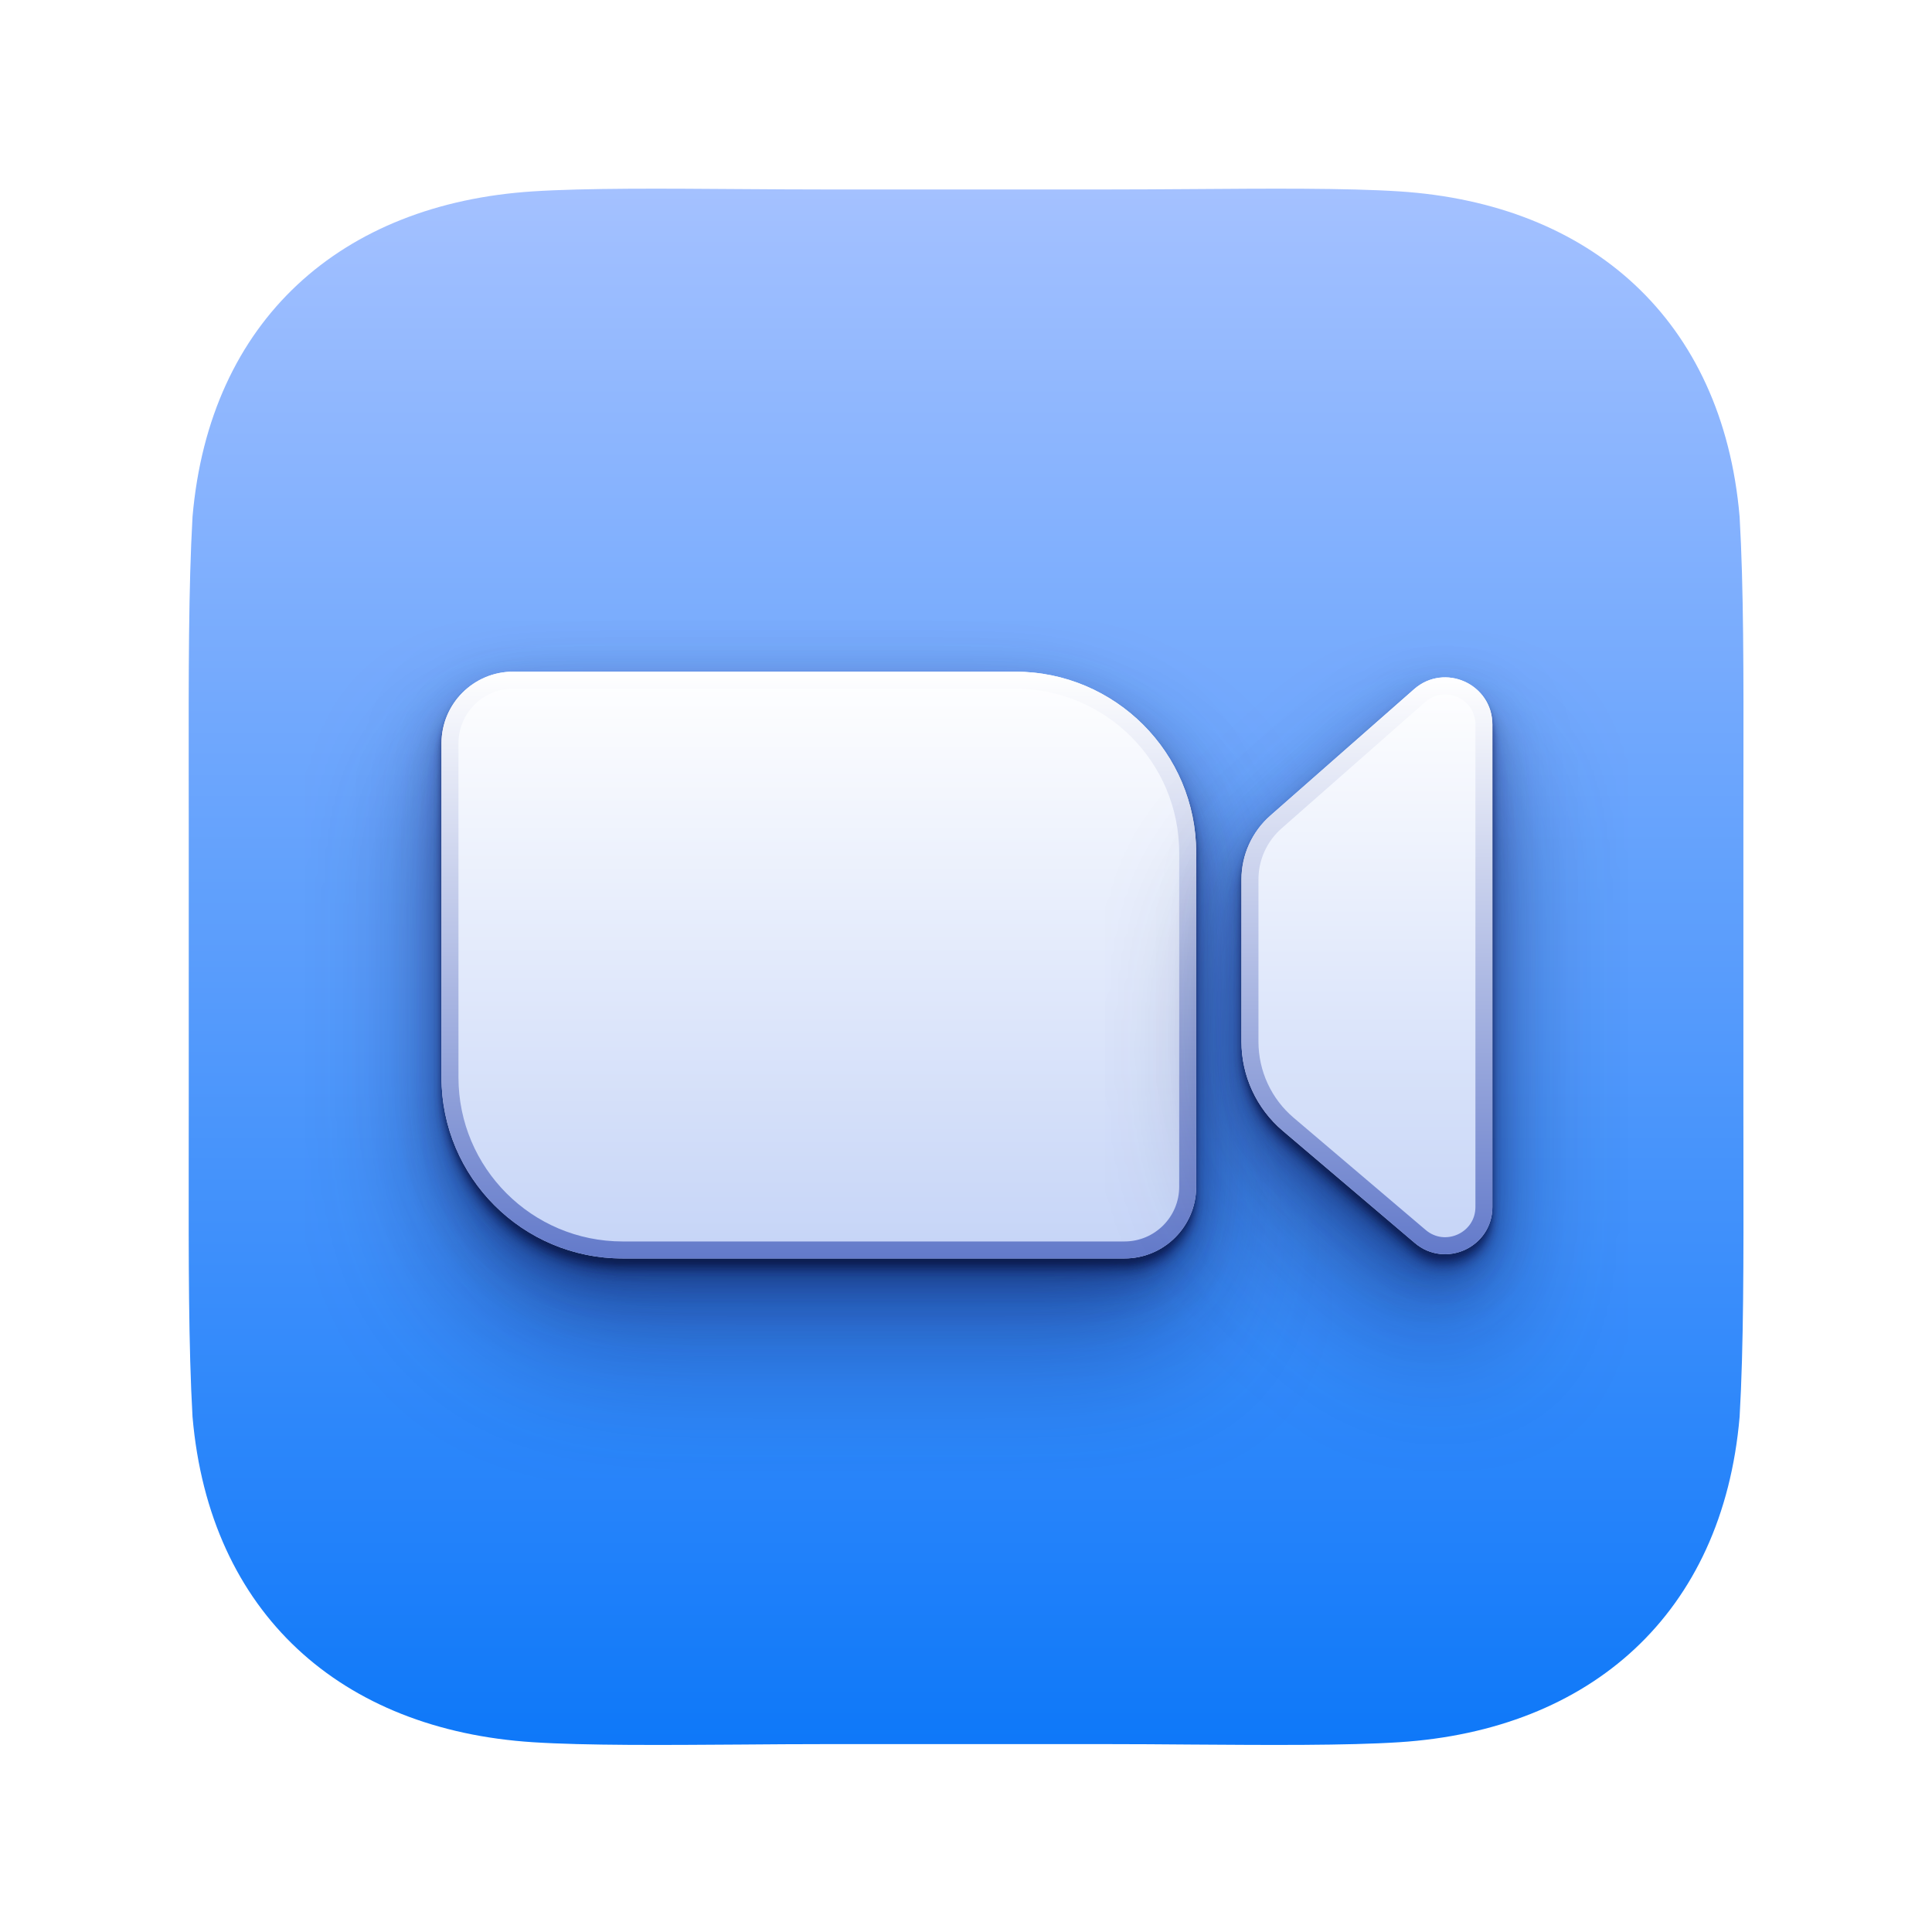
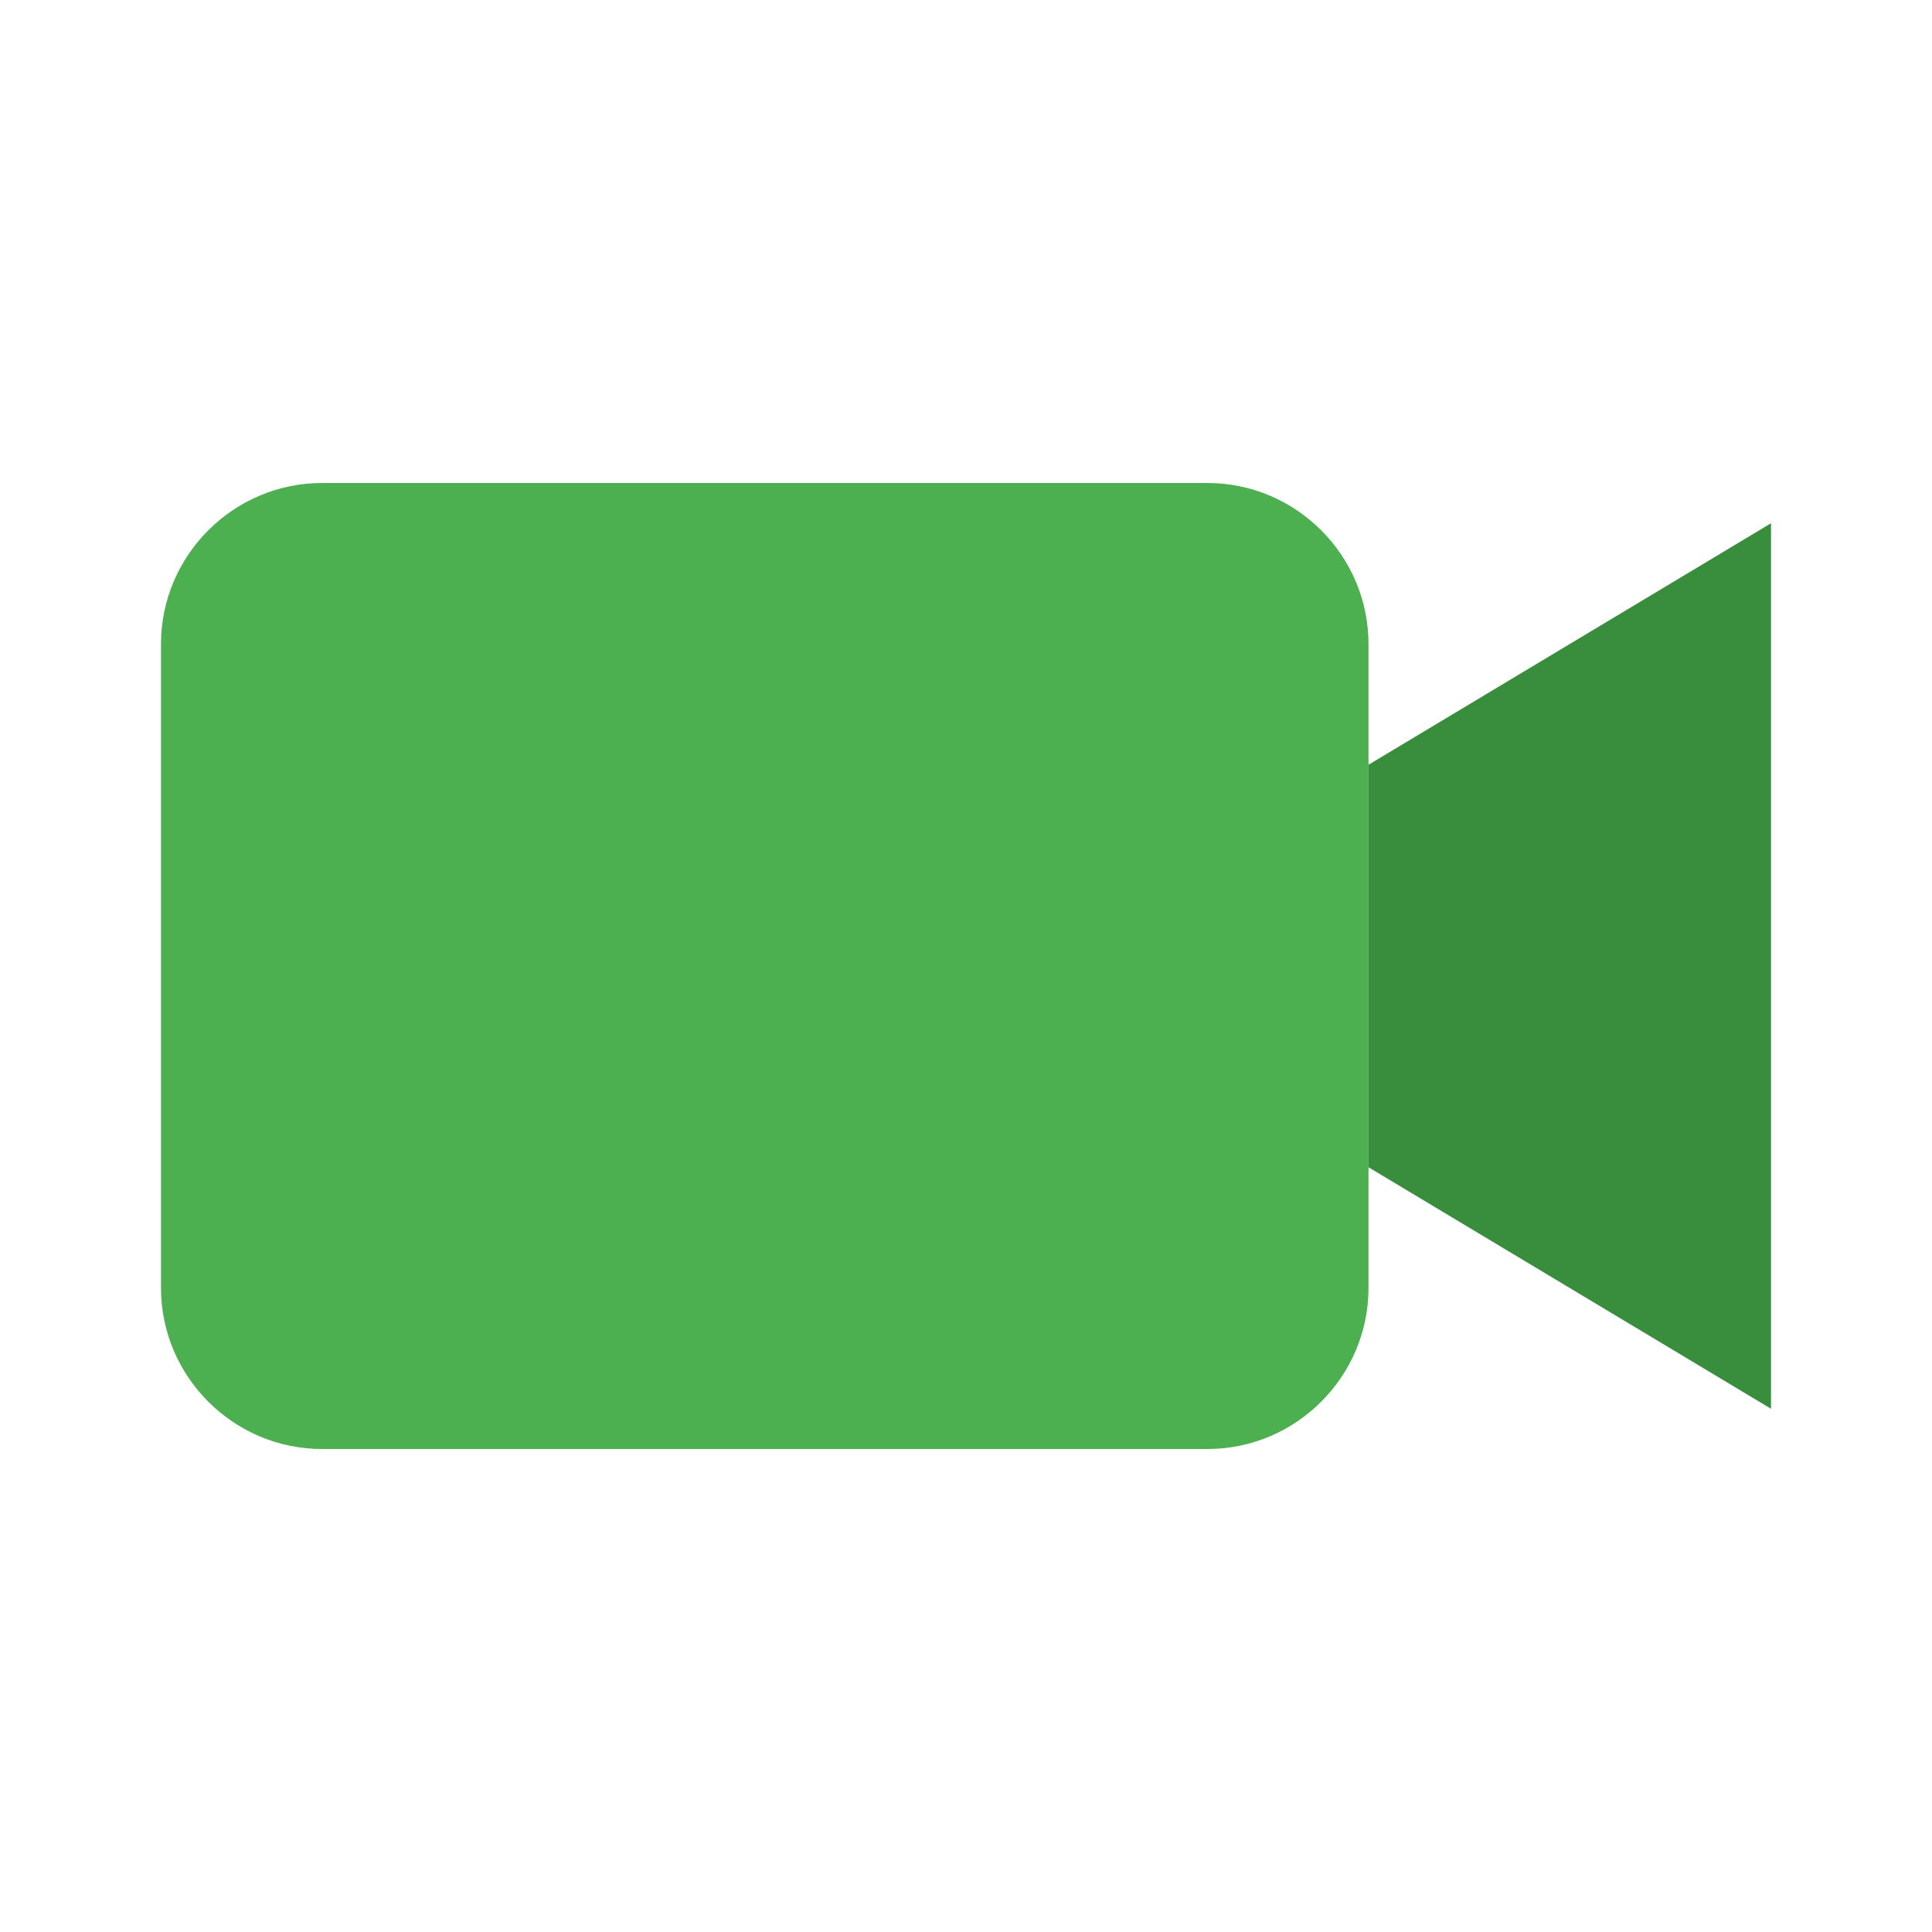
- <svg xmlns="http://www.w3.org/2000/svg" width="40" height="40" viewBox="0 0 40 40" fill="none">
-   <path d="M15.342 3.915C15.939 3.919 16.535 3.923 17.105 3.923H22.898C23.468 3.923 24.064 3.919 24.661 3.915C26.268 3.903 27.877 3.892 28.966 3.962C32.931 4.216 35.666 6.618 36.017 10.7C36.101 12.167 36.099 13.934 36.096 16.018V16.019C36.096 16.376 36.095 16.743 36.095 17.12V22.913C36.095 23.29 36.096 23.657 36.096 24.015C36.099 26.099 36.101 27.866 36.017 29.333C35.666 33.415 32.931 35.817 28.966 36.071C27.877 36.141 26.268 36.13 24.661 36.119C24.064 36.114 23.468 36.11 22.898 36.11H17.105C16.535 36.11 15.939 36.114 15.342 36.119C13.735 36.13 12.126 36.141 11.037 36.071C7.072 35.817 4.338 33.415 3.986 29.333C3.903 27.866 3.905 26.099 3.907 24.015V24.015C3.907 23.657 3.908 23.29 3.908 22.913V17.12C3.908 16.743 3.907 16.376 3.907 16.019V16.018C3.905 13.934 3.903 12.167 3.986 10.7C4.338 6.618 7.072 4.216 11.037 3.962C12.126 3.892 13.735 3.903 15.342 3.915Z" fill="url(#paint0_linear_2753_16477)" />
-   <g filter="url(#filter0_dddddd_2753_16477)">
-     <path d="M9.141 15.391C9.141 14.571 9.805 13.906 10.625 13.906H21.016C23.087 13.906 24.766 15.585 24.766 17.656V24.57C24.766 25.39 24.101 26.055 23.281 26.055H12.891C10.82 26.055 9.141 24.376 9.141 22.305V15.391Z" fill="url(#paint1_linear_2753_16477)" />
-     <path d="M9.316 15.391C9.316 14.668 9.902 14.082 10.625 14.082H21.016C22.99 14.082 24.59 15.682 24.59 17.656V24.57C24.59 25.293 24.004 25.879 23.281 25.879H12.891C10.917 25.879 9.316 24.279 9.316 22.305V15.391Z" stroke="url(#paint2_linear_2753_16477)" stroke-width="0.352" />
-   </g>
-   <g filter="url(#filter1_dddddd_2753_16477)">
-     <path d="M25.703 18.207C25.703 17.702 25.921 17.221 26.3 16.887L29.277 14.269C29.908 13.714 30.898 14.162 30.898 15.002V24.989C30.898 25.821 29.924 26.272 29.29 25.733L26.557 23.411C26.015 22.951 25.703 22.276 25.703 21.566V18.207Z" fill="url(#paint3_linear_2753_16477)" />
-     <path d="M25.879 18.207C25.879 17.753 26.075 17.32 26.416 17.02L29.393 14.401C29.91 13.946 30.723 14.313 30.723 15.002V24.989C30.723 25.671 29.924 26.041 29.403 25.599L26.671 23.277C26.168 22.851 25.879 22.225 25.879 21.566V18.207Z" stroke="url(#paint4_linear_2753_16477)" stroke-width="0.352" />
-   </g>
-   <defs>
-     <filter id="filter0_dddddd_2753_16477" x="6.328" y="12.852" width="21.25" height="17.773" filterUnits="userSpaceOnUse" color-interpolation-filters="sRGB">
-       <feFlood flood-opacity="0" result="BackgroundImageFix" />
-       <feColorMatrix in="SourceAlpha" type="matrix" values="0 0 0 0 0 0 0 0 0 0 0 0 0 0 0 0 0 0 127 0" result="hardAlpha" />
-       <feOffset dy="0.096" />
-       <feGaussianBlur stdDeviation="0.036" />
-       <feColorMatrix type="matrix" values="0 0 0 0 0.051 0 0 0 0 0.122 0 0 0 0 0.396 0 0 0 0.19 0" />
-       <feBlend mode="multiply" in2="BackgroundImageFix" result="effect1_dropShadow_2753_16477" />
-       <feColorMatrix in="SourceAlpha" type="matrix" values="0 0 0 0 0 0 0 0 0 0 0 0 0 0 0 0 0 0 127 0" result="hardAlpha" />
-       <feOffset dy="0.189" />
-       <feGaussianBlur stdDeviation="0.079" />
-       <feColorMatrix type="matrix" values="0 0 0 0 0.051 0 0 0 0 0.122 0 0 0 0 0.396 0 0 0 0.369 0" />
-       <feBlend mode="multiply" in2="effect1_dropShadow_2753_16477" result="effect2_dropShadow_2753_16477" />
-       <feColorMatrix in="SourceAlpha" type="matrix" values="0 0 0 0 0 0 0 0 0 0 0 0 0 0 0 0 0 0 127 0" result="hardAlpha" />
-       <feOffset dy="0.291" />
-       <feGaussianBlur stdDeviation="0.135" />
-       <feColorMatrix type="matrix" values="0 0 0 0 0.051 0 0 0 0 0.122 0 0 0 0 0.396 0 0 0 0.3 0" />
-       <feBlend mode="multiply" in2="effect2_dropShadow_2753_16477" result="effect3_dropShadow_2753_16477" />
-       <feColorMatrix in="SourceAlpha" type="matrix" values="0 0 0 0 0 0 0 0 0 0 0 0 0 0 0 0 0 0 127 0" result="hardAlpha" />
-       <feOffset dy="0.427" />
-       <feGaussianBlur stdDeviation="0.43" />
-       <feColorMatrix type="matrix" values="0 0 0 0 0.051 0 0 0 0 0.122 0 0 0 0 0.396 0 0 0 0.3 0" />
-       <feBlend mode="multiply" in2="effect3_dropShadow_2753_16477" result="effect4_dropShadow_2753_16477" />
-       <feColorMatrix in="SourceAlpha" type="matrix" values="0 0 0 0 0 0 0 0 0 0 0 0 0 0 0 0 0 0 127 0" result="hardAlpha" />
-       <feOffset dy="0.665" />
-       <feGaussianBlur stdDeviation="0.799" />
-       <feColorMatrix type="matrix" values="0 0 0 0 0.051 0 0 0 0 0.122 0 0 0 0 0.396 0 0 0 0.29 0" />
-       <feBlend mode="overlay" in2="effect4_dropShadow_2753_16477" result="effect5_dropShadow_2753_16477" />
-       <feColorMatrix in="SourceAlpha" type="matrix" values="0 0 0 0 0 0 0 0 0 0 0 0 0 0 0 0 0 0 127 0" result="hardAlpha" />
-       <feOffset dy="1.758" />
-       <feGaussianBlur stdDeviation="1.406" />
-       <feColorMatrix type="matrix" values="0 0 0 0 0.051 0 0 0 0 0.122 0 0 0 0 0.396 0 0 0 0.45 0" />
-       <feBlend mode="multiply" in2="effect5_dropShadow_2753_16477" result="effect6_dropShadow_2753_16477" />
-       <feBlend mode="normal" in="SourceGraphic" in2="effect6_dropShadow_2753_16477" result="shape" />
-     </filter>
-     <filter id="filter1_dddddd_2753_16477" x="22.891" y="12.969" width="10.82" height="17.569" filterUnits="userSpaceOnUse" color-interpolation-filters="sRGB">
-       <feFlood flood-opacity="0" result="BackgroundImageFix" />
-       <feColorMatrix in="SourceAlpha" type="matrix" values="0 0 0 0 0 0 0 0 0 0 0 0 0 0 0 0 0 0 127 0" result="hardAlpha" />
-       <feOffset dy="0.096" />
-       <feGaussianBlur stdDeviation="0.036" />
-       <feColorMatrix type="matrix" values="0 0 0 0 0.051 0 0 0 0 0.122 0 0 0 0 0.396 0 0 0 0.19 0" />
-       <feBlend mode="multiply" in2="BackgroundImageFix" result="effect1_dropShadow_2753_16477" />
-       <feColorMatrix in="SourceAlpha" type="matrix" values="0 0 0 0 0 0 0 0 0 0 0 0 0 0 0 0 0 0 127 0" result="hardAlpha" />
-       <feOffset dy="0.189" />
-       <feGaussianBlur stdDeviation="0.079" />
-       <feColorMatrix type="matrix" values="0 0 0 0 0.051 0 0 0 0 0.122 0 0 0 0 0.396 0 0 0 0.369 0" />
-       <feBlend mode="multiply" in2="effect1_dropShadow_2753_16477" result="effect2_dropShadow_2753_16477" />
-       <feColorMatrix in="SourceAlpha" type="matrix" values="0 0 0 0 0 0 0 0 0 0 0 0 0 0 0 0 0 0 127 0" result="hardAlpha" />
-       <feOffset dy="0.291" />
-       <feGaussianBlur stdDeviation="0.135" />
-       <feColorMatrix type="matrix" values="0 0 0 0 0.051 0 0 0 0 0.122 0 0 0 0 0.396 0 0 0 0.3 0" />
-       <feBlend mode="multiply" in2="effect2_dropShadow_2753_16477" result="effect3_dropShadow_2753_16477" />
-       <feColorMatrix in="SourceAlpha" type="matrix" values="0 0 0 0 0 0 0 0 0 0 0 0 0 0 0 0 0 0 127 0" result="hardAlpha" />
-       <feOffset dy="0.427" />
-       <feGaussianBlur stdDeviation="0.43" />
-       <feColorMatrix type="matrix" values="0 0 0 0 0.051 0 0 0 0 0.122 0 0 0 0 0.396 0 0 0 0.3 0" />
-       <feBlend mode="multiply" in2="effect3_dropShadow_2753_16477" result="effect4_dropShadow_2753_16477" />
-       <feColorMatrix in="SourceAlpha" type="matrix" values="0 0 0 0 0 0 0 0 0 0 0 0 0 0 0 0 0 0 127 0" result="hardAlpha" />
-       <feOffset dy="0.665" />
-       <feGaussianBlur stdDeviation="0.799" />
-       <feColorMatrix type="matrix" values="0 0 0 0 0.051 0 0 0 0 0.122 0 0 0 0 0.396 0 0 0 0.29 0" />
-       <feBlend mode="overlay" in2="effect4_dropShadow_2753_16477" result="effect5_dropShadow_2753_16477" />
-       <feColorMatrix in="SourceAlpha" type="matrix" values="0 0 0 0 0 0 0 0 0 0 0 0 0 0 0 0 0 0 127 0" result="hardAlpha" />
-       <feOffset dy="1.758" />
-       <feGaussianBlur stdDeviation="1.406" />
-       <feColorMatrix type="matrix" values="0 0 0 0 0.051 0 0 0 0 0.122 0 0 0 0 0.396 0 0 0 0.45 0" />
-       <feBlend mode="multiply" in2="effect5_dropShadow_2753_16477" result="effect6_dropShadow_2753_16477" />
-       <feBlend mode="normal" in="SourceGraphic" in2="effect6_dropShadow_2753_16477" result="shape" />
-     </filter>
-     <linearGradient id="paint0_linear_2753_16477" x1="20.002" y1="3.906" x2="20.002" y2="36.127" gradientUnits="userSpaceOnUse">
-       <stop stop-color="#A4C1FF" />
-       <stop offset="1" stop-color="#0E78F9" />
-     </linearGradient>
-     <linearGradient id="paint1_linear_2753_16477" x1="16.953" y1="13.906" x2="16.953" y2="26.055" gradientUnits="userSpaceOnUse">
-       <stop stop-color="white" />
-       <stop offset="1" stop-color="#C5D4F7" />
-     </linearGradient>
-     <linearGradient id="paint2_linear_2753_16477" x1="16.953" y1="13.906" x2="16.953" y2="26.055" gradientUnits="userSpaceOnUse">
-       <stop stop-color="white" />
-       <stop offset="1" stop-color="#637ACA" />
-     </linearGradient>
-     <linearGradient id="paint3_linear_2753_16477" x1="28.301" y1="14.023" x2="28.301" y2="25.967" gradientUnits="userSpaceOnUse">
-       <stop stop-color="white" />
-       <stop offset="1" stop-color="#C5D4F7" />
-     </linearGradient>
-     <linearGradient id="paint4_linear_2753_16477" x1="28.301" y1="14.023" x2="28.301" y2="25.967" gradientUnits="userSpaceOnUse">
-       <stop stop-color="white" />
-       <stop offset="1" stop-color="#637ACA" />
-     </linearGradient>
-   </defs>
+ <svg xmlns="http://www.w3.org/2000/svg" version="1" viewBox="0 0 48 48" enable-background="new 0 0 48 48">
+   <path fill="#4CAF50" d="M8,12h22c2.2,0,4,1.8,4,4v16c0,2.2-1.8,4-4,4H8c-2.2,0-4-1.8-4-4V16C4,13.8,5.8,12,8,12z" />
+   <polygon fill="#388E3C" points="44,35 34,29 34,19 44,13" />
</svg>
